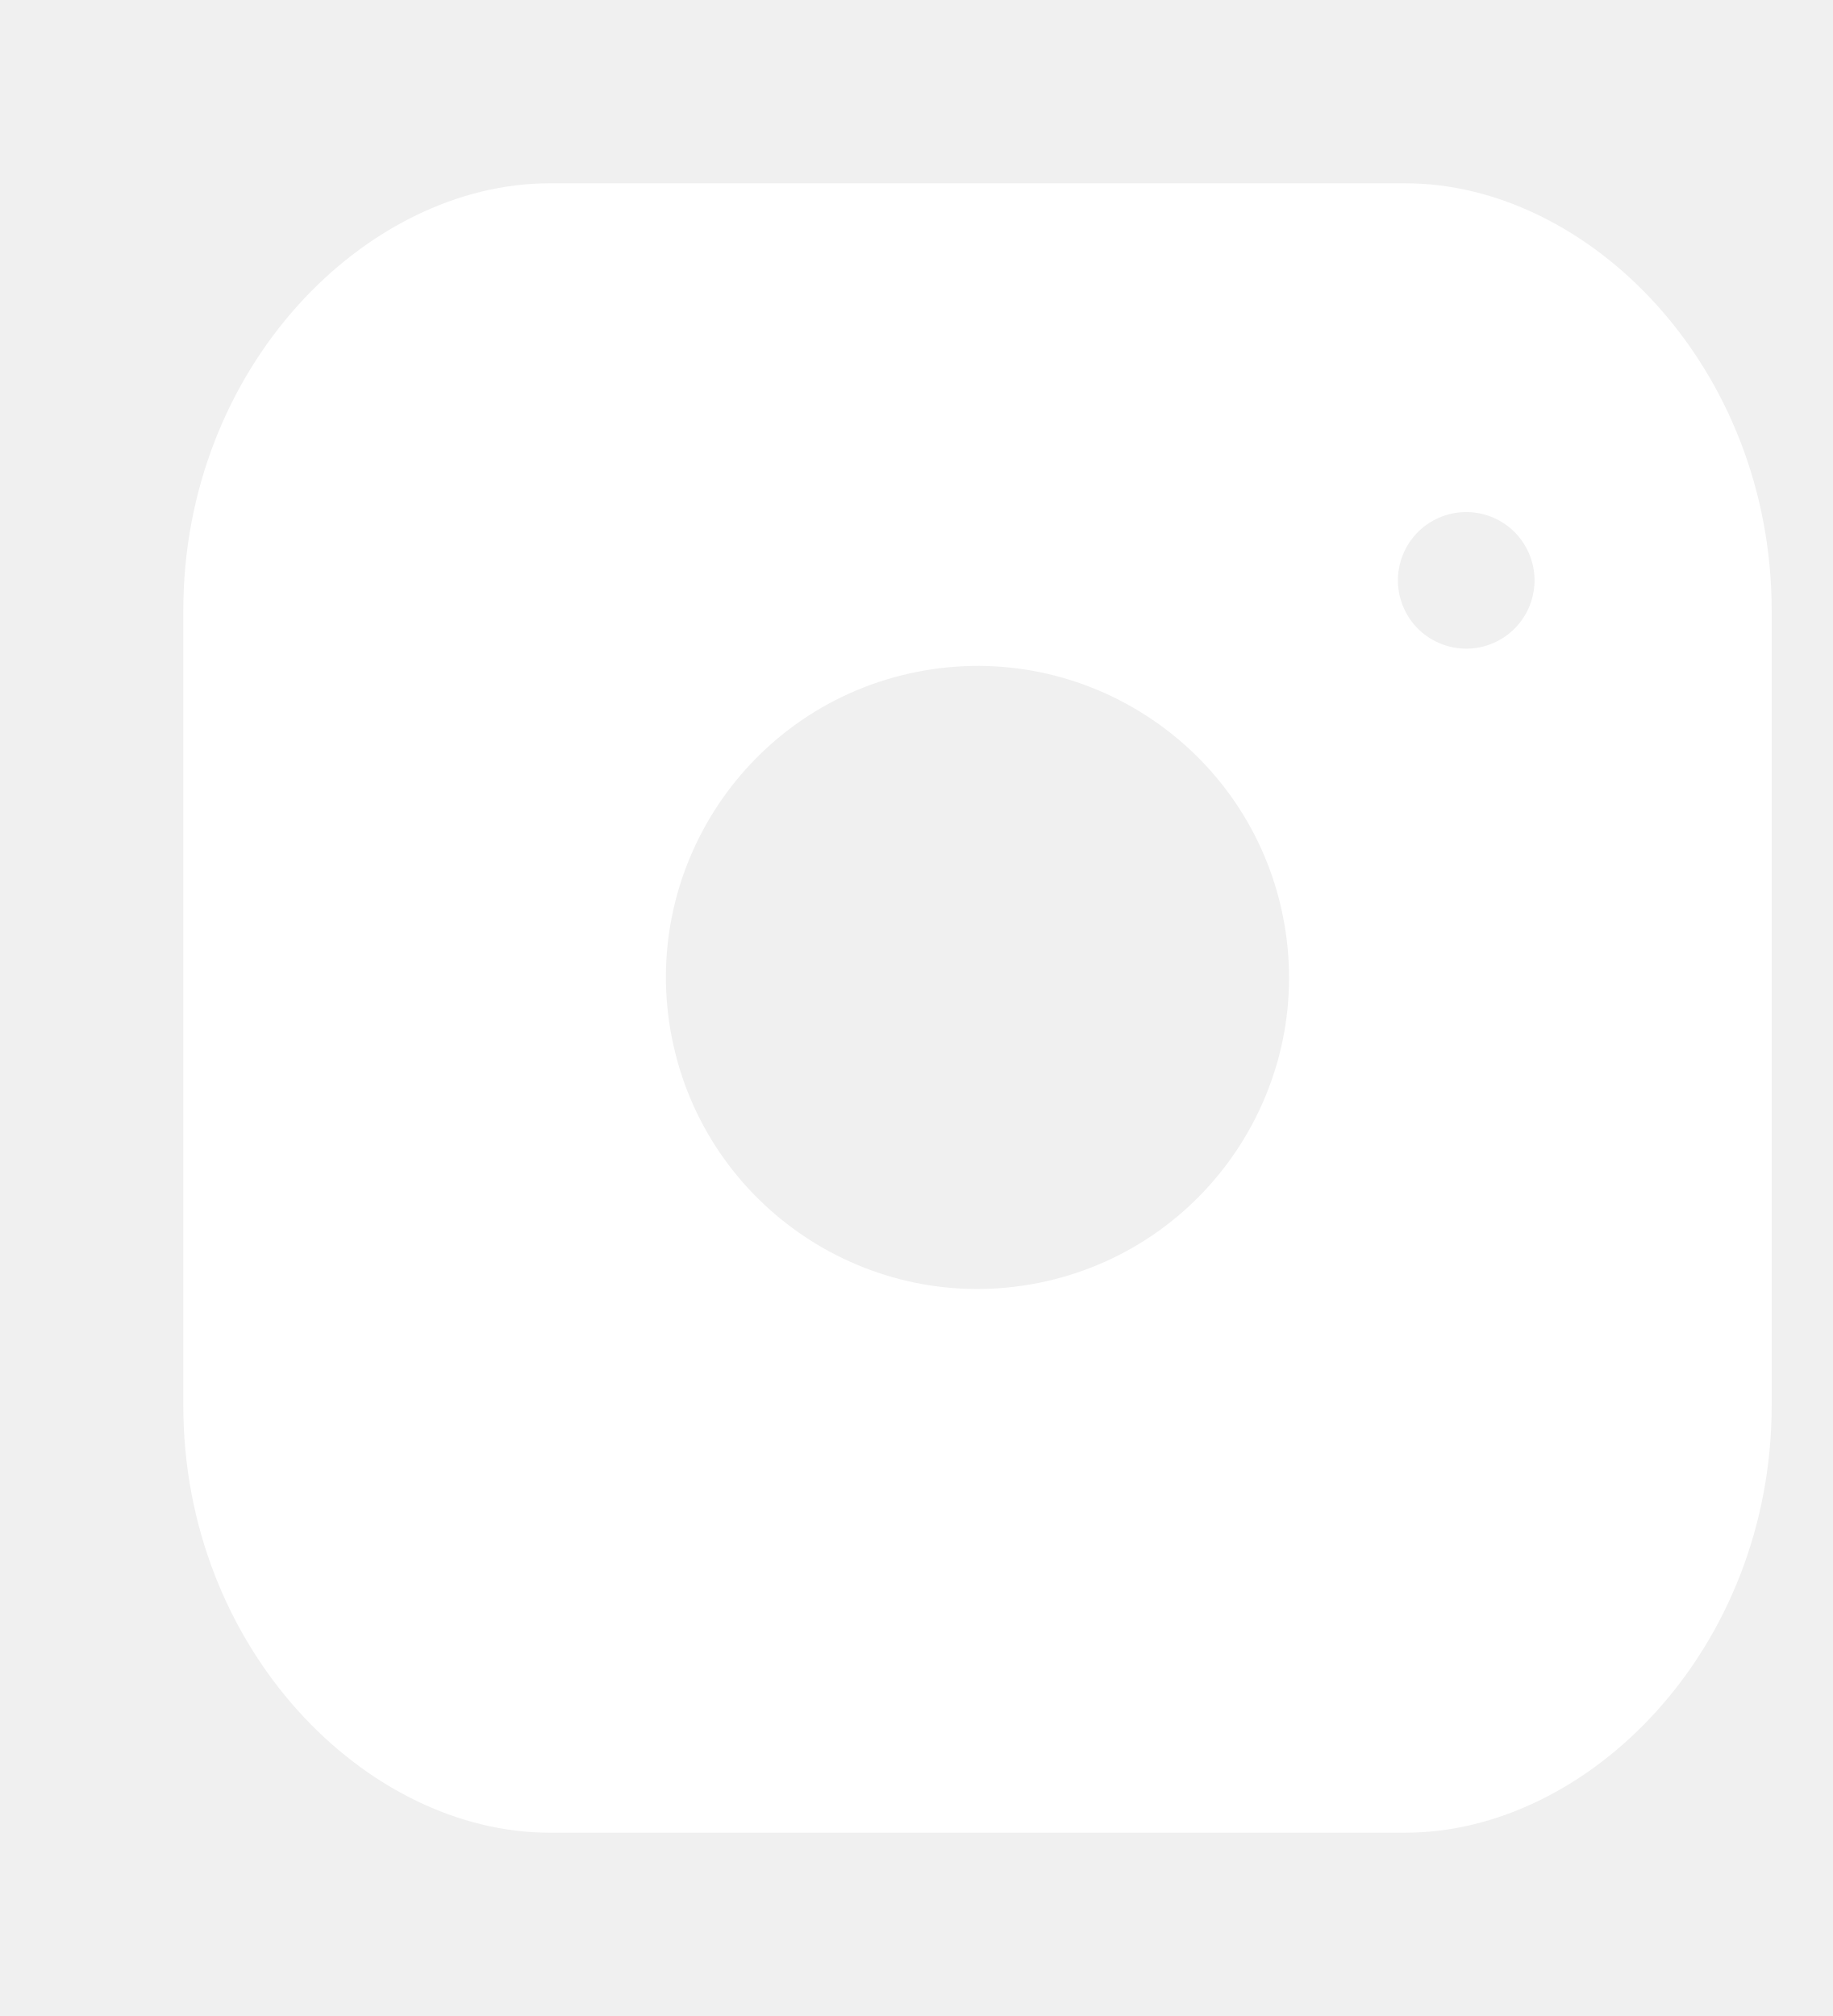
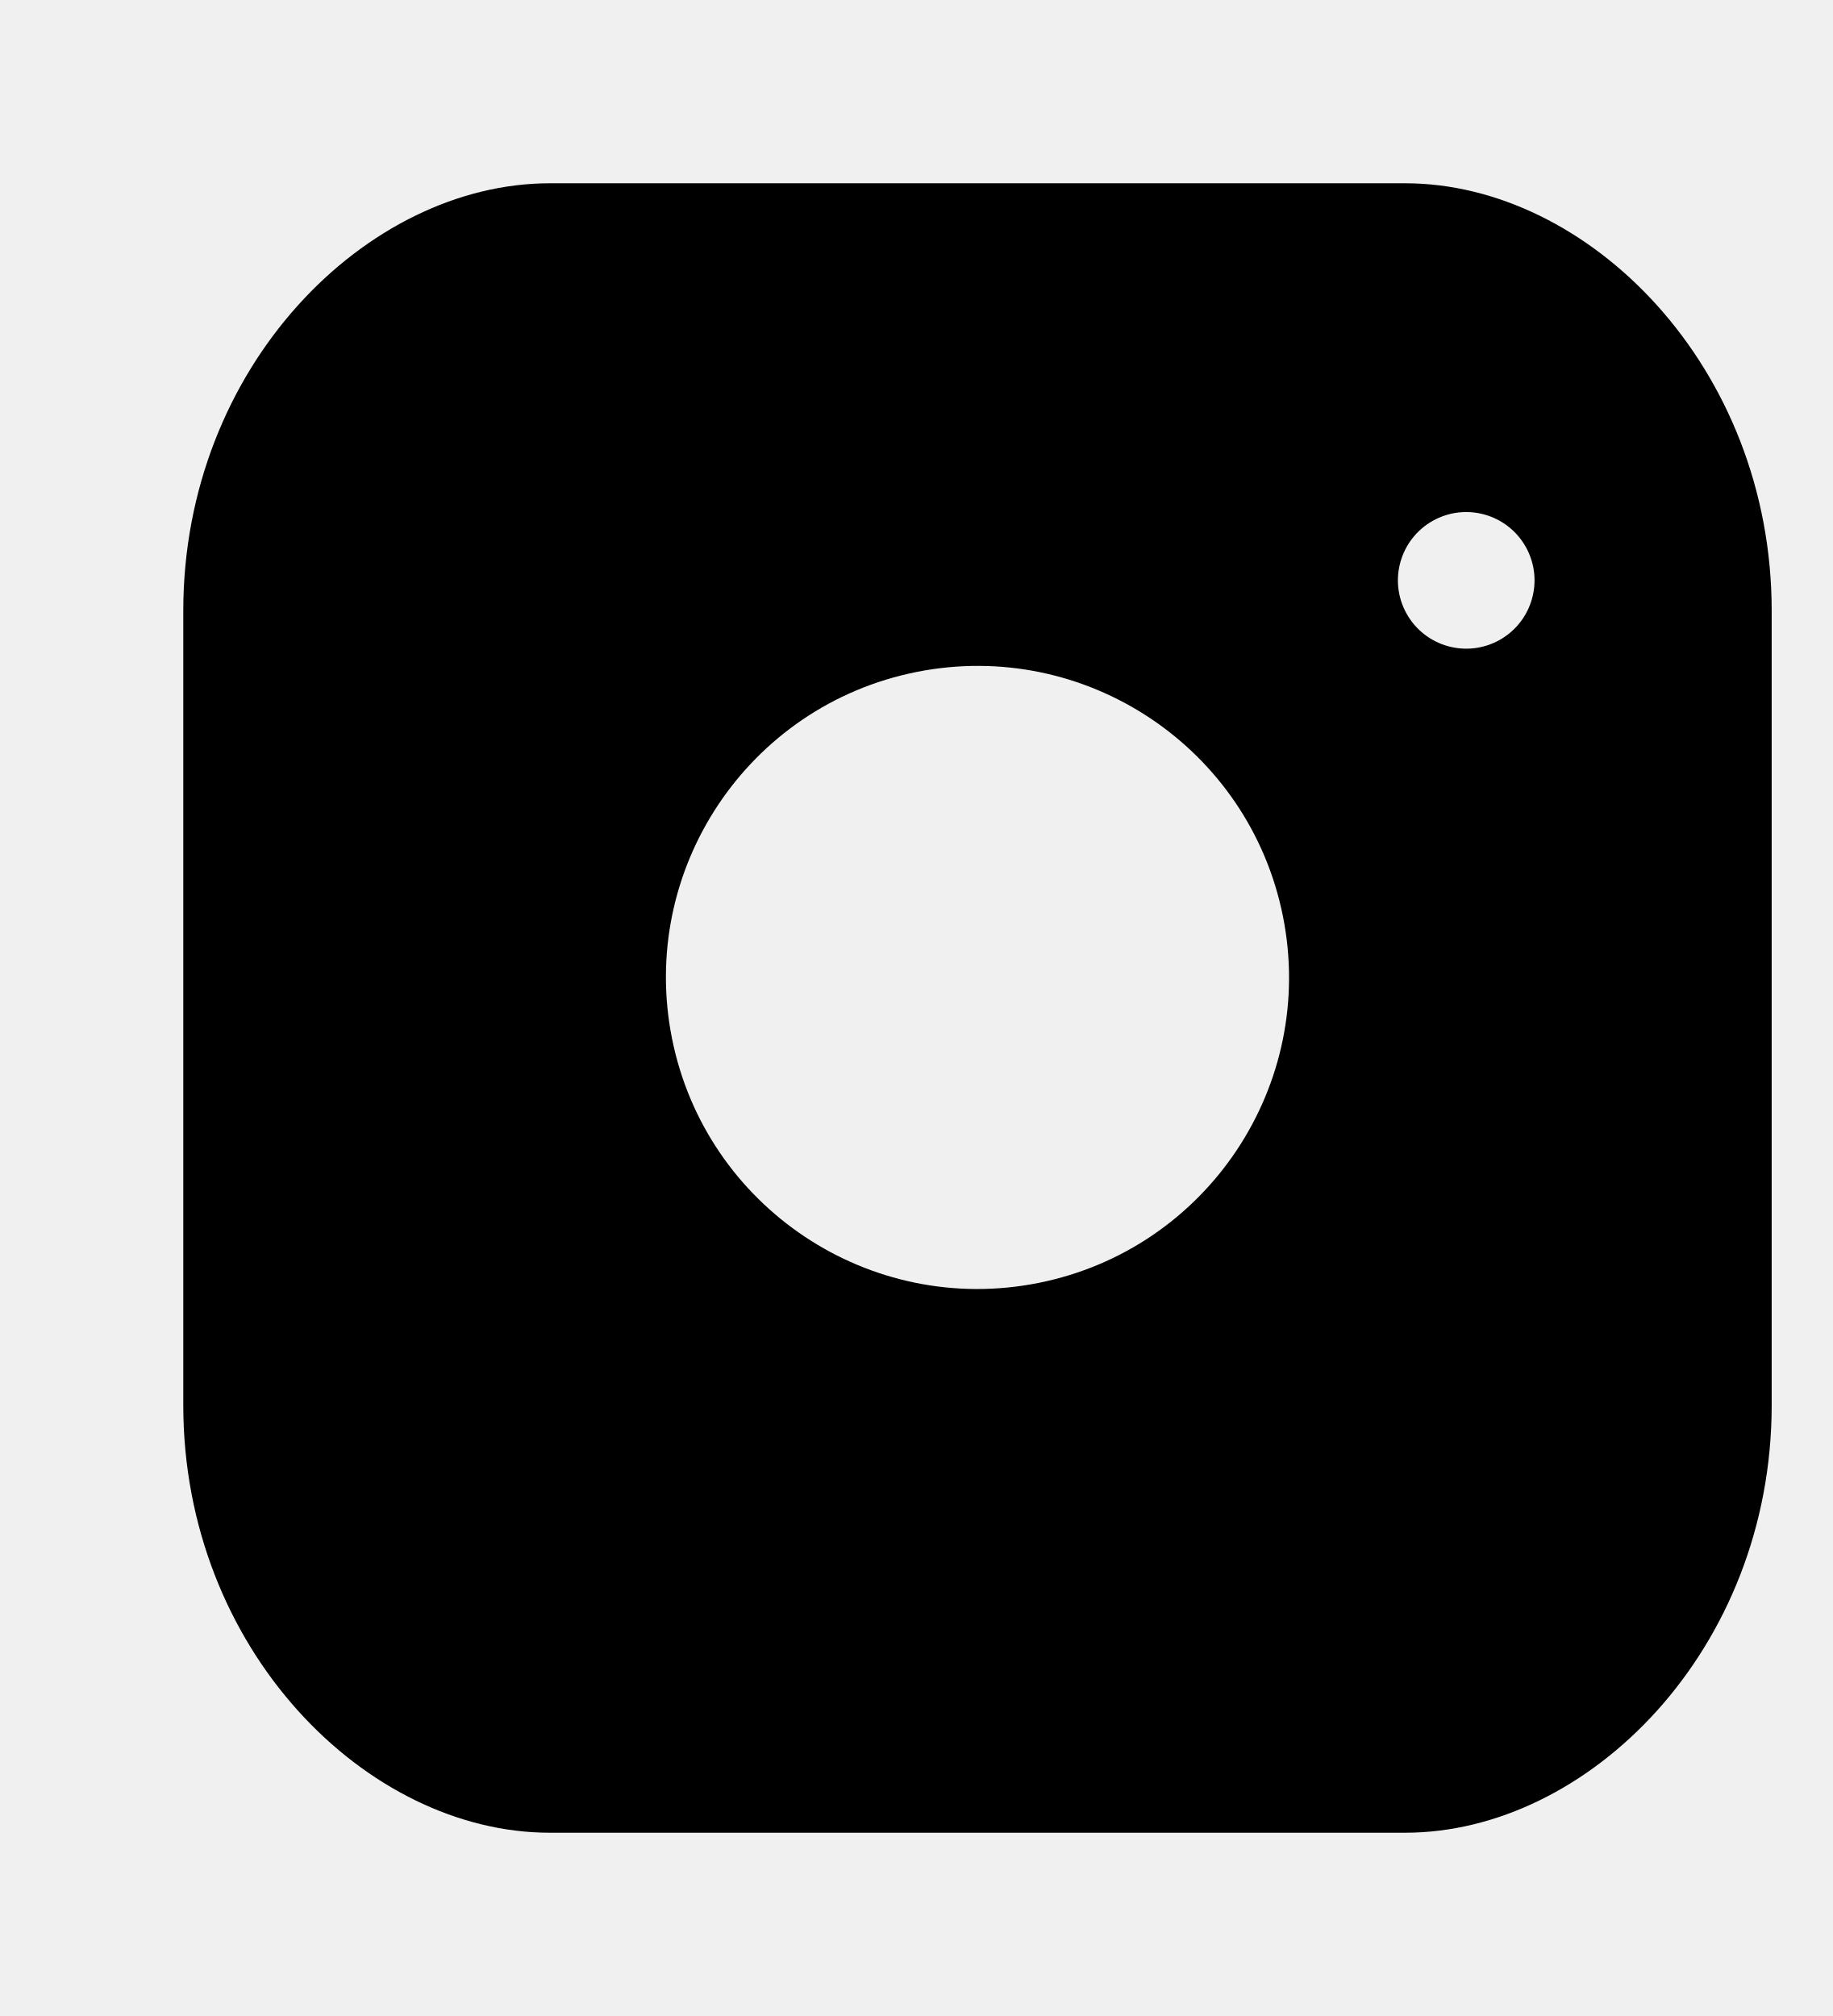
<svg xmlns="http://www.w3.org/2000/svg" width="30px" height="33">
-   <path fill="#fff" d="M23 3H9c-3 0-6 3-6 7v13c0 4 3 7 6 7h14c3 0 6-3 6-7V10c0-4-3-7-6-7Zm-2 12a5 5 0 1 1-10 2 5 5 0 0 1 10-2Zm4-6a1 1 0 1 1-2 1 1 1 0 0 1 2-1Z" />
+   <path fill="black" d="M23 3H9c-3 0-6 3-6 7v13c0 4 3 7 6 7h14c3 0 6-3 6-7V10c0-4-3-7-6-7Zm-2 12a5 5 0 1 1-10 2 5 5 0 0 1 10-2Zm4-6a1 1 0 1 1-2 1 1 1 0 0 1 2-1Z" />
</svg>
